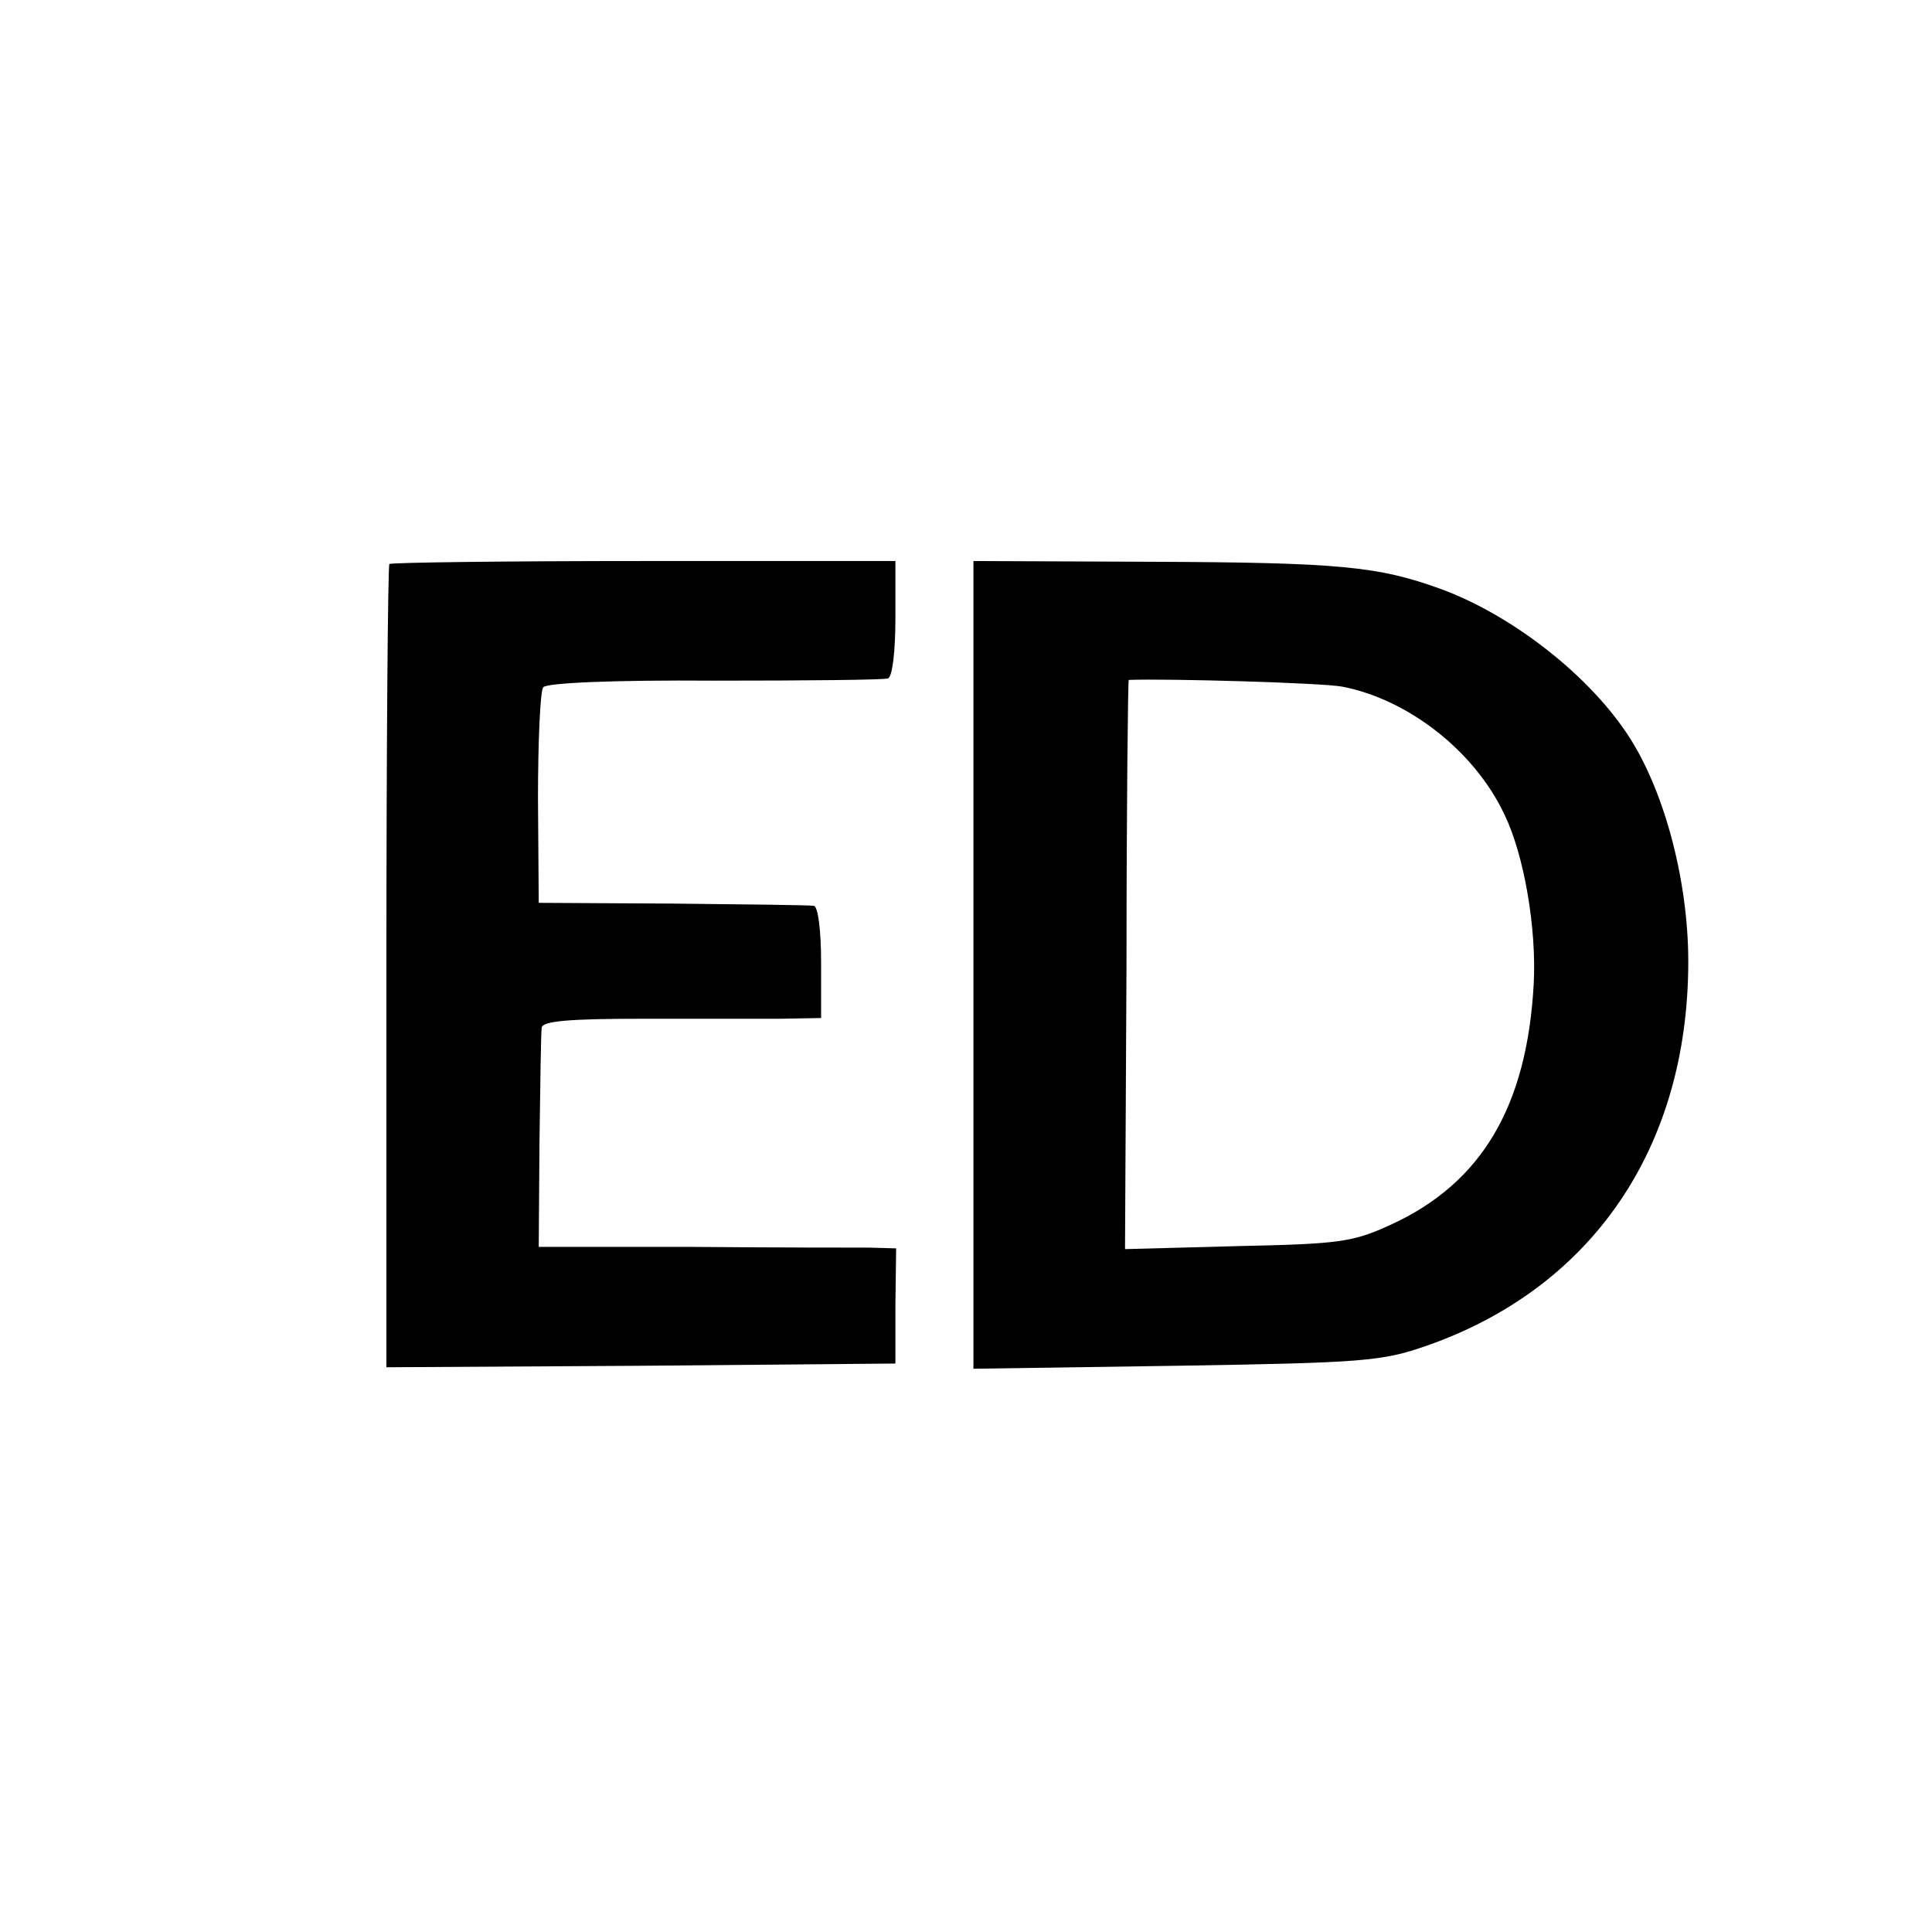
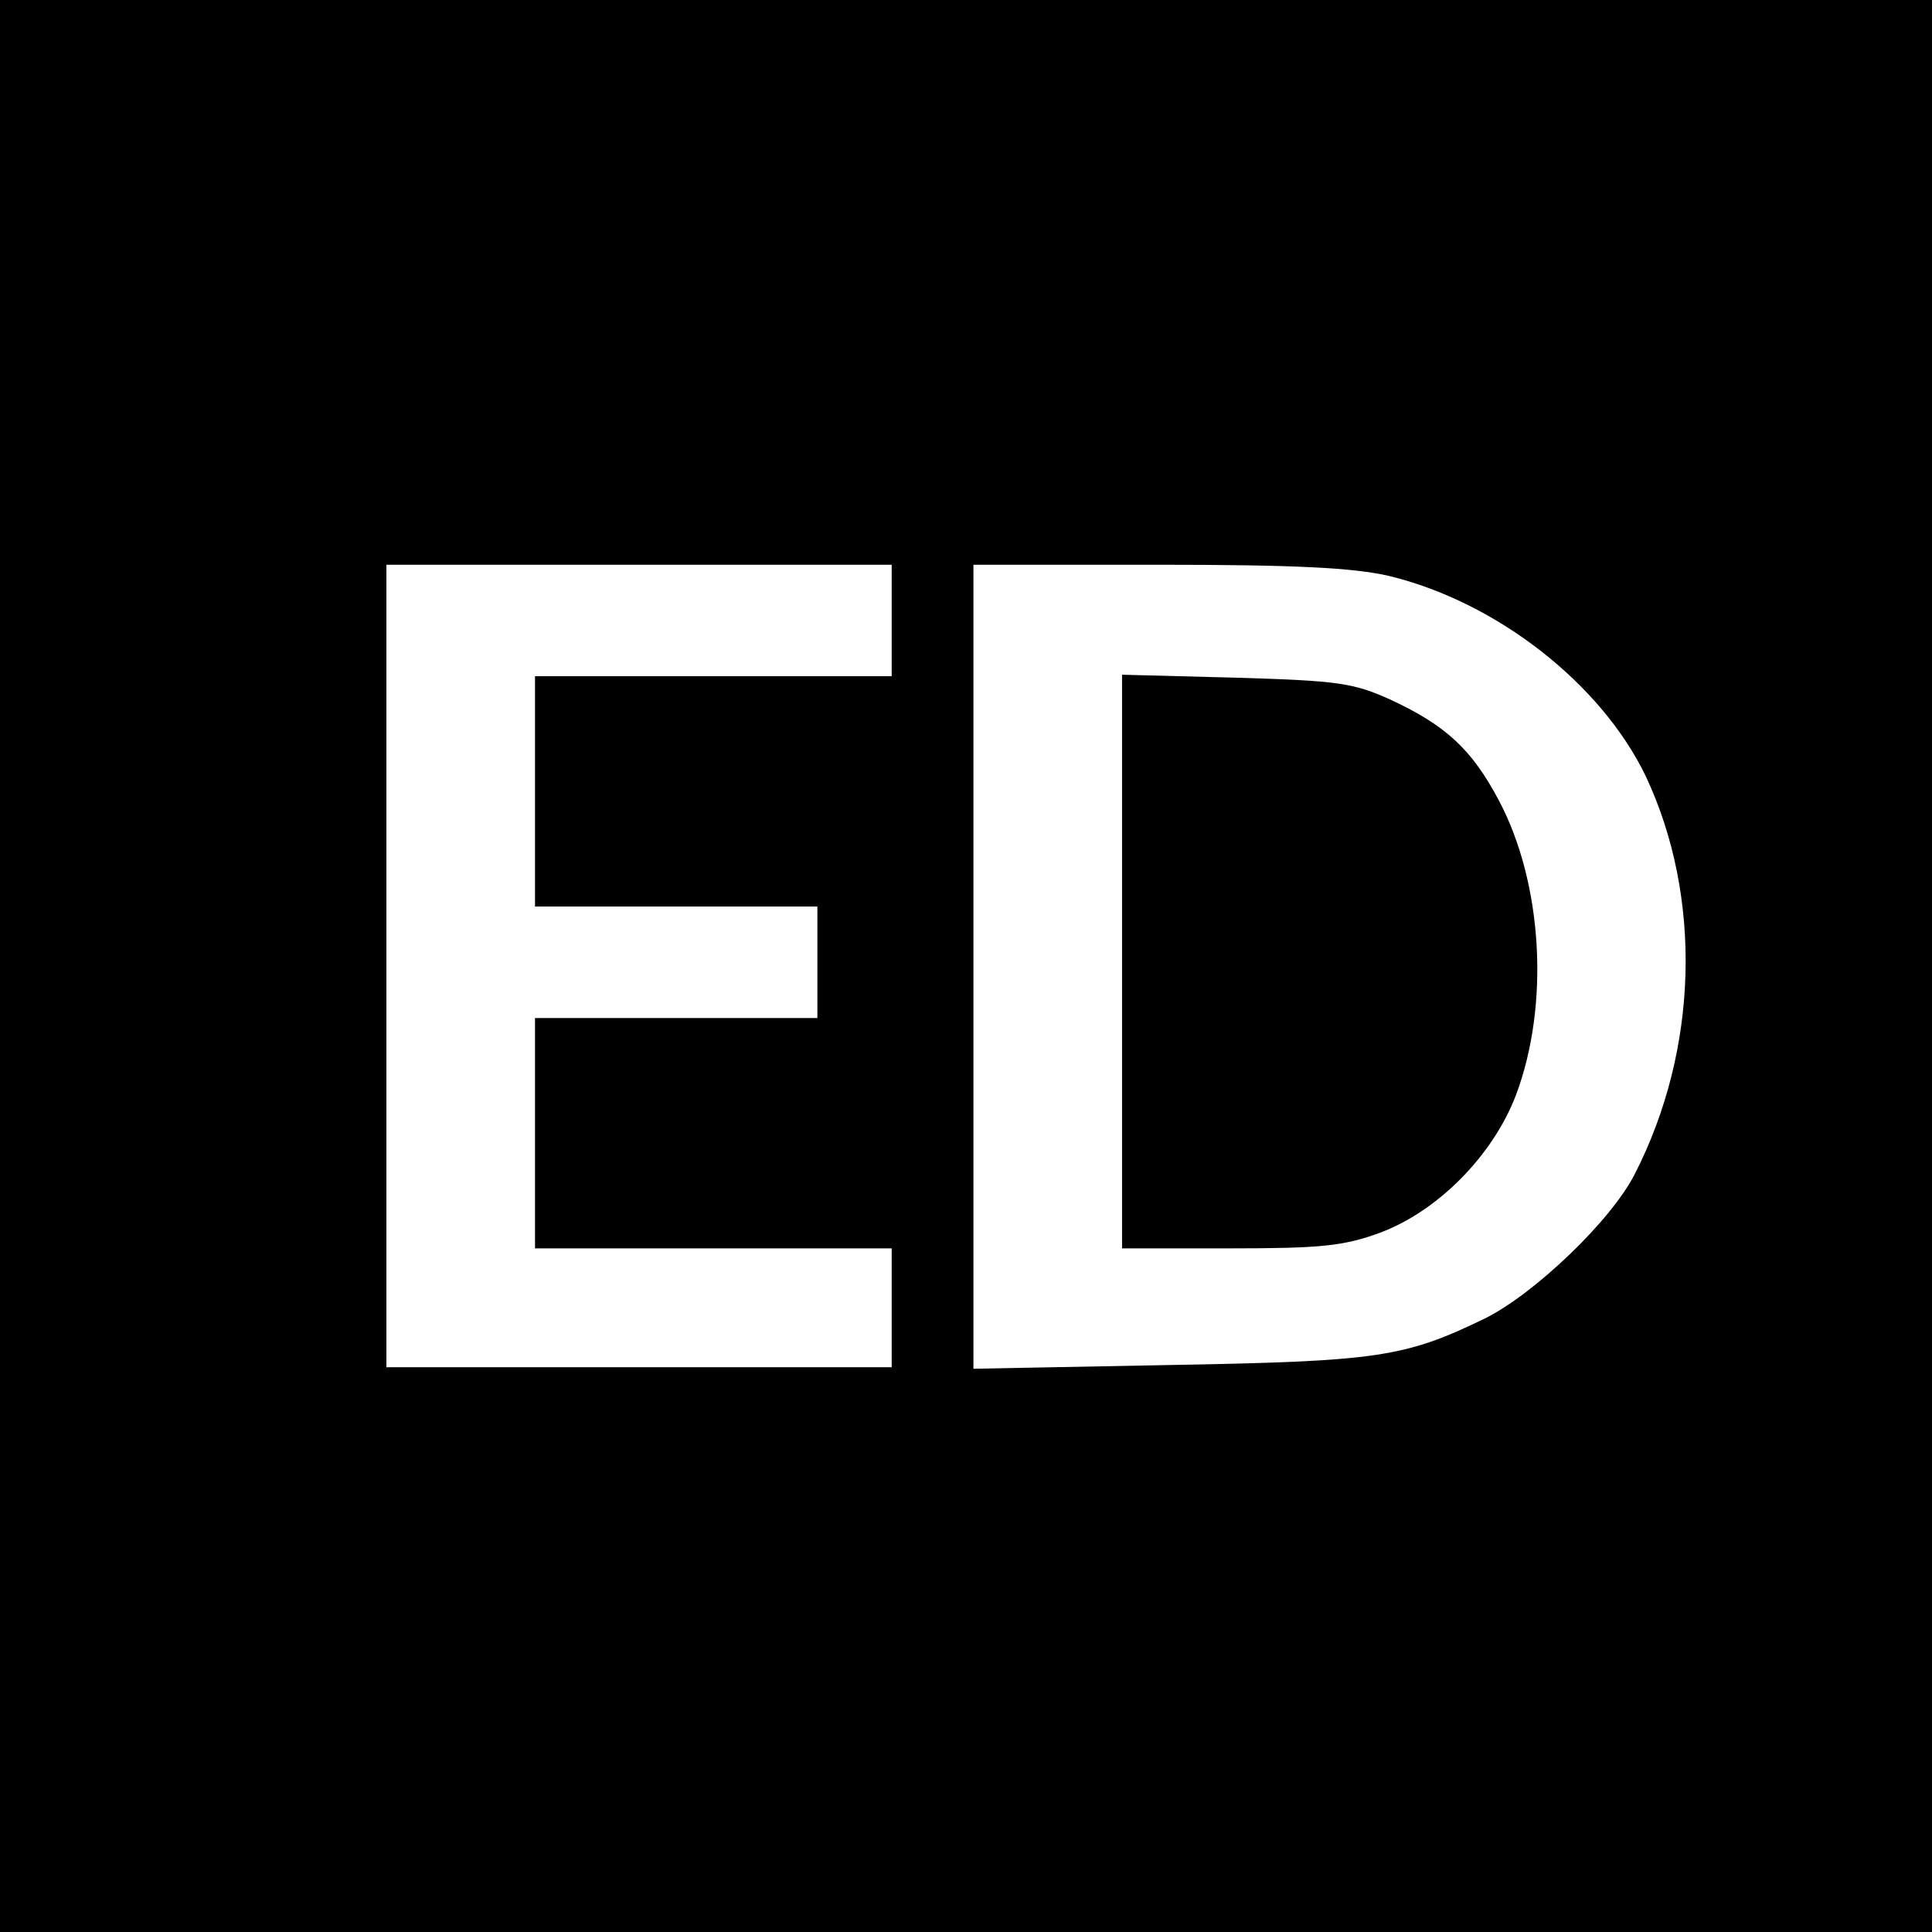
- <svg xmlns="http://www.w3.org/2000/svg" version="1.0" width="260pt" height="260pt" viewBox="0 0 260 260" preserveAspectRatio="xMidYMid meet">
-   <g transform="translate(0,260) scale(0.1,-0.1)" fill="#000000" stroke="none">
-     <path d="M524 1841 c-2 -2 -4 -247 -4 -543 l0 -538 342 2 343 3 0 78 1 77 -36 1 c-19 0 -127 0 -240 1 l-205 0 1 141 c1 78 2 147 3 154 1 9 38 12 134 12 72 0 157 0 187 0 l55 1 0 75 c0 42 -4 76 -10 76 -5 1 -91 2 -190 3 l-180 1 -1 140 c0 77 3 145 7 150 4 6 92 10 231 9 122 0 228 1 233 3 6 2 10 37 10 81 l0 77 -338 0 c-186 0 -340 -2 -343 -4z" />
-     <path d="M1310 1302 l0 -544 273 4 c252 4 277 6 337 27 223 78 352 267 352 517 0 112 -34 236 -84 309 -55 81 -156 158 -248 192 -85 31 -137 36 -392 37 l-238 1 0 -543z m496 374 c89 -17 179 -87 219 -173 26 -54 43 -152 39 -227 -9 -165 -70 -268 -192 -324 -52 -24 -70 -26 -208 -29 l-150 -4 2 383 c0 211 2 383 3 383 55 2 260 -4 287 -9z" />
-   </g>
+ <svg xmlns="http://www.w3.org/2000/svg" version="1" width="346.667" height="346.667" viewBox="0 0 260 260">
+   <path d="M0 130v130h260V0H0v130zm120-46.5V91H72v31h38v15H72v31h48v16H52V76h68v7.5zm66.9-6c14.5 3.5 28.6 14.5 34.6 27 7.6 16.2 7.1 36.7-1.5 53.5-3.2 6.3-13.5 16.1-20.1 19.4-10.9 5.3-14.5 5.8-42.6 6.3l-26.3.5V76h24.8c18.5 0 26.3.4 31.1 1.5z" />
+   <path d="M151 129.4V168h14.5c12.2 0 15.3-.3 20.2-2.1 7.8-2.9 15.2-10.4 18.3-18.5 4.6-12.2 3.6-28.6-2.3-39.7-3.6-6.8-7.1-10.1-14.7-13.6-4.9-2.2-7-2.5-20.7-2.9l-15.3-.4v38.6z" />
</svg>
